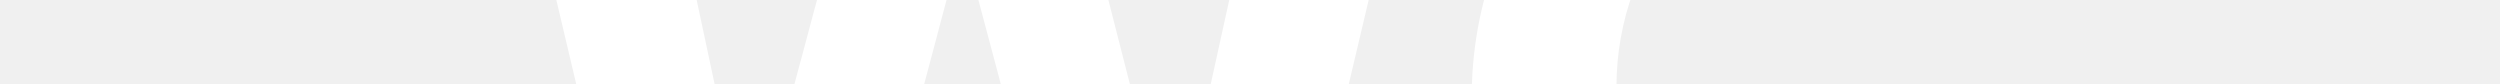
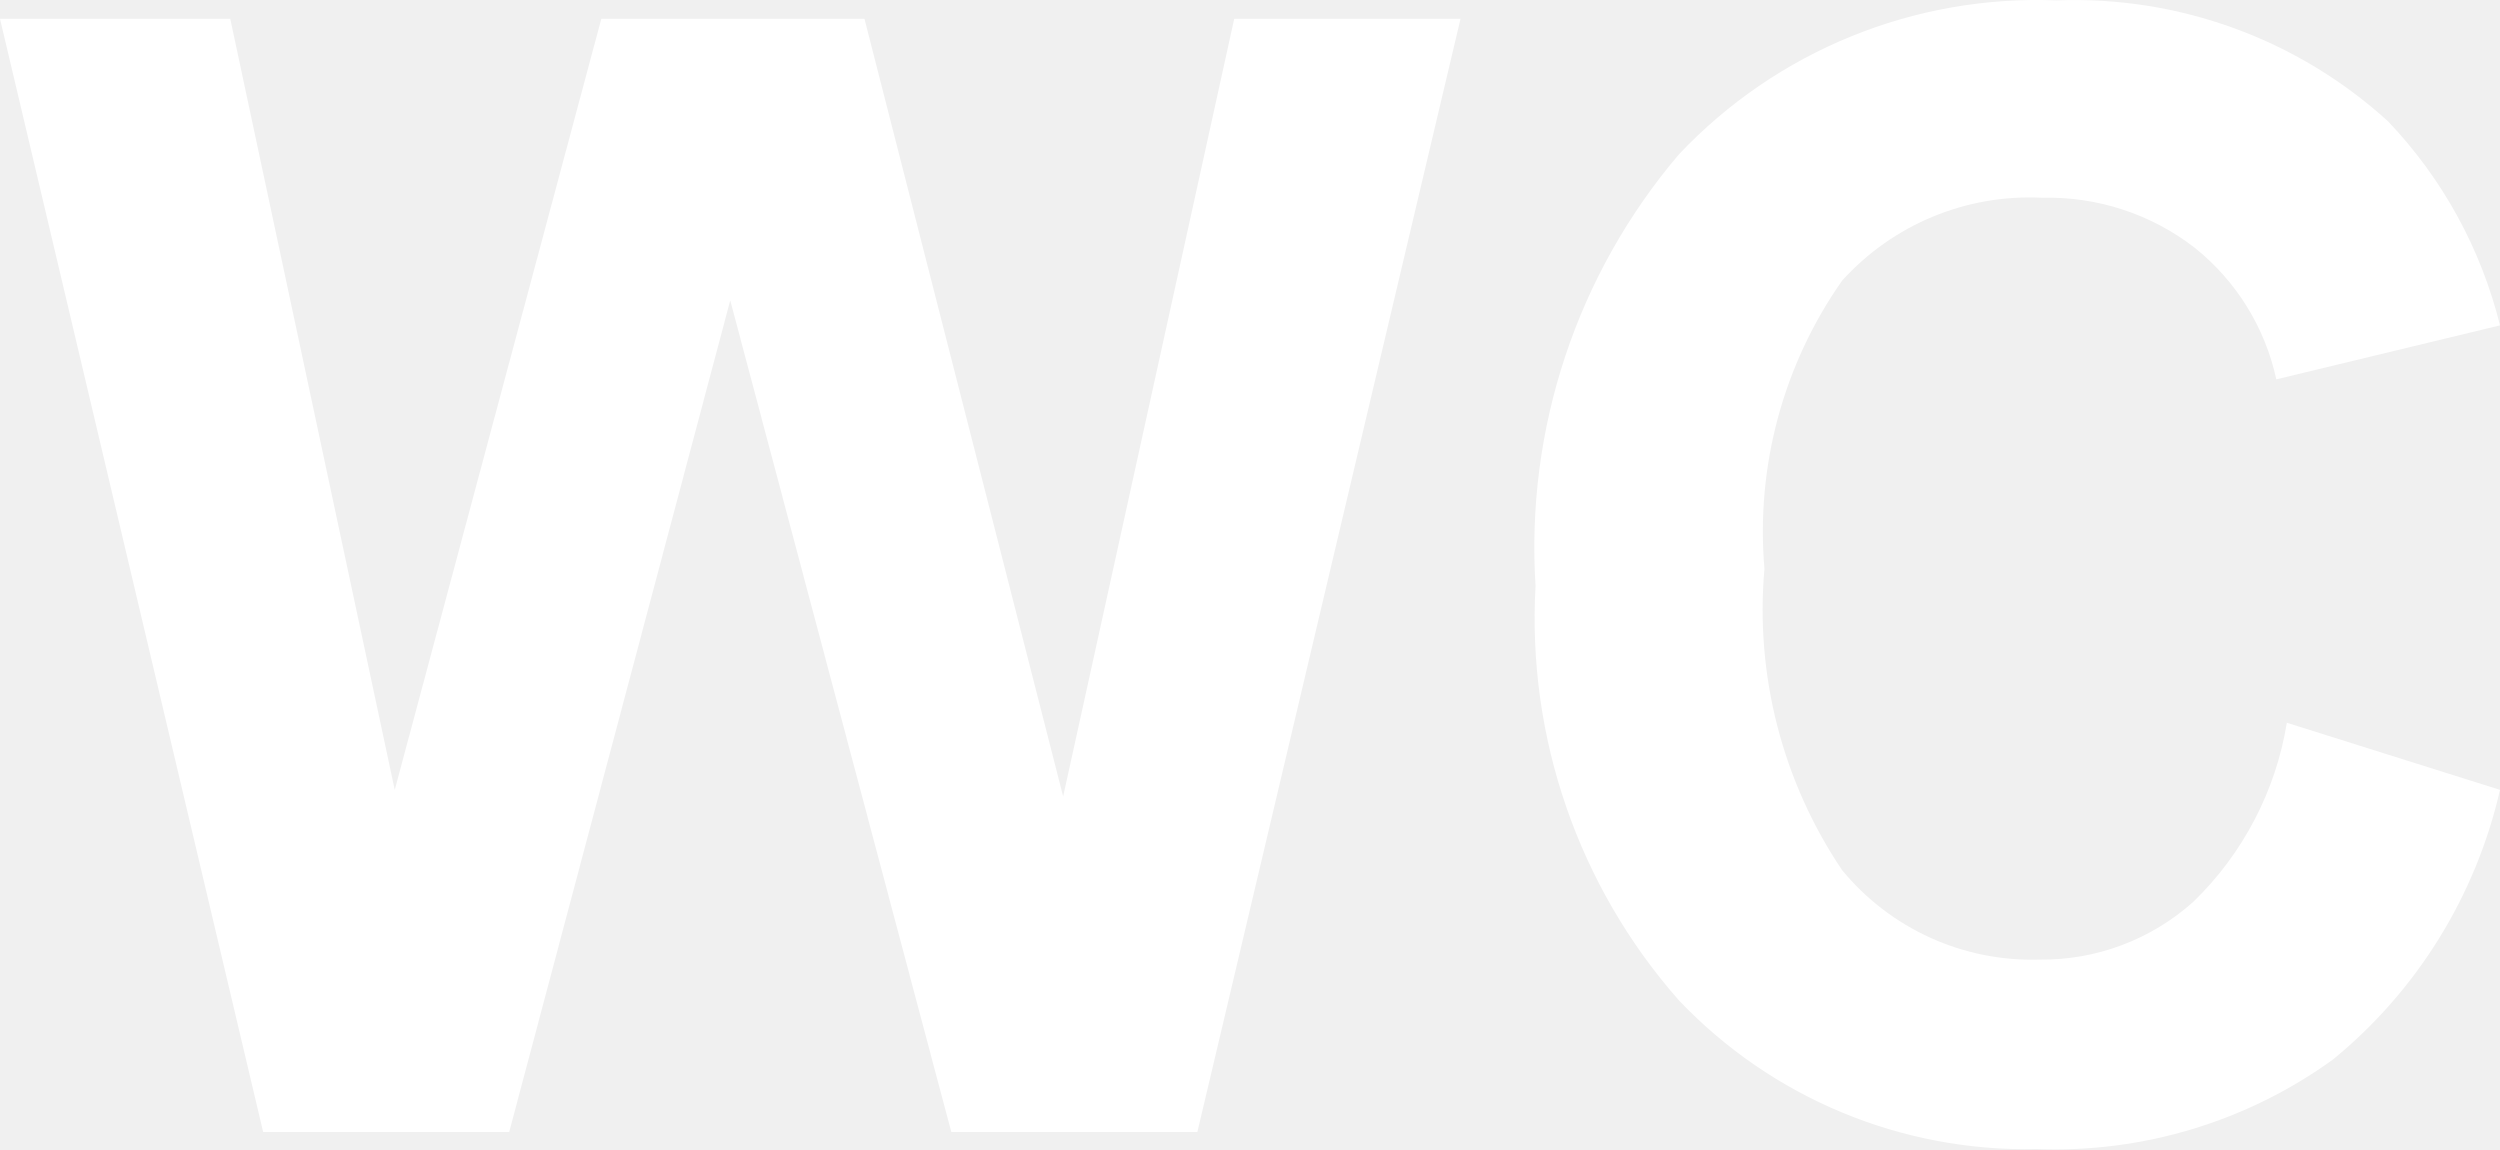
- <svg xmlns="http://www.w3.org/2000/svg" width="390px" height="13px" viewBox="0 0 390 13" version="1.1">
-   <g id="surface1">
-     <path style=" stroke:none;fill-rule:nonzero;fill:rgb(100%,100%,100%);fill-opacity:1;" d="M 104 72.801 L 78 -37.18 L 100.75 -37.18 L 117 39 L 137.41 -37.18 L 163.41 -37.18 L 183.039 39.648 L 199.941 -37.18 L 222.301 -37.18 L 196.301 72.801 L 171.988 72.801 L 150.148 -9.359 L 128.309 72.801 Z M 104 72.801 " />
-     <path style=" stroke:none;fill-rule:nonzero;fill:rgb(100%,100%,100%);fill-opacity:1;" d="M 303.941 32.371 L 325 39 C 322.609 49.469 316.801 58.848 308.488 65.648 C 300 71.777 289.703 74.891 279.238 74.488 C 265.91 74.793 253.07 69.461 243.879 59.801 C 233.957 48.543 228.867 33.832 229.711 18.852 C 228.727 3.336 233.805 -11.953 243.879 -23.789 C 253.531 -34.016 267.141 -39.562 281.191 -39 C 293.258 -39.465 305.023 -35.172 313.949 -27.039 C 319.32 -21.398 323.129 -14.453 325 -6.891 L 302.898 -1.559 C 301.785 -6.691 298.938 -11.281 294.84 -14.559 C 290.531 -17.895 285.207 -19.637 279.762 -19.5 C 272.277 -19.875 265.023 -16.867 260 -11.309 C 254.18 -3.016 251.465 7.062 252.328 17.16 C 251.398 27.668 254.105 38.18 260 46.93 C 264.781 52.734 271.984 56 279.5 55.77 C 285.109 55.84 290.535 53.797 294.711 50.051 C 299.609 45.301 302.844 39.102 303.941 32.371 Z M 303.941 32.371 " />
+ <svg xmlns="http://www.w3.org/2000/svg" width="247" height="113.562" viewBox="0 0 247 113.562" version="1.1" id="svg7">
+   <defs id="defs11" />
+   <g id="surface1" transform="translate(-78,39.03898)">
+     <path style="fill:#ffffff;fill-opacity:1;fill-rule:nonzero;stroke:none" d="M 104,72.801 78,-37.18 h 22.75 L 117,39 137.41,-37.18 h 26 l 19.629,76.828 16.902,-76.828 h 22.359 l -26,109.98 h -24.312 L 150.148,-9.359 128.309,72.801 Z m 0,0" id="path2" />
+     <path style="fill:#ffffff;fill-opacity:1;fill-rule:nonzero;stroke:none" d="M 303.941,32.371 325,39 c -2.391,10.469 -8.199,19.848 -16.512,26.648 -8.488,6.129 -18.785,9.242 -29.25,8.84 -13.328,0.305 -26.168,-5.027 -35.359,-14.688 -9.922,-11.258 -15.012,-25.969 -14.168,-40.949 -0.984,-15.516 4.094,-30.805 14.168,-42.641 9.652,-10.227 23.262,-15.773 37.312,-15.211 12.066,-0.465 23.832,3.828 32.758,11.961 5.371,5.641 9.18,12.586 11.051,20.148 l -22.102,5.332 c -1.113,-5.133 -3.961,-9.723 -8.059,-13 -4.309,-3.336 -9.633,-5.078 -15.078,-4.941 -7.484,-0.375 -14.738,2.633 -19.762,8.191 -5.82,8.293 -8.535,18.371 -7.672,28.469 -0.93,10.508 1.777,21.02 7.672,29.77 4.781,5.805 11.984,9.07 19.5,8.84 5.609,0.07 11.035,-1.973 15.211,-5.719 4.898,-4.75 8.133,-10.949 9.23,-17.68 z m 0,0" id="path4" />
  </g>
</svg>
